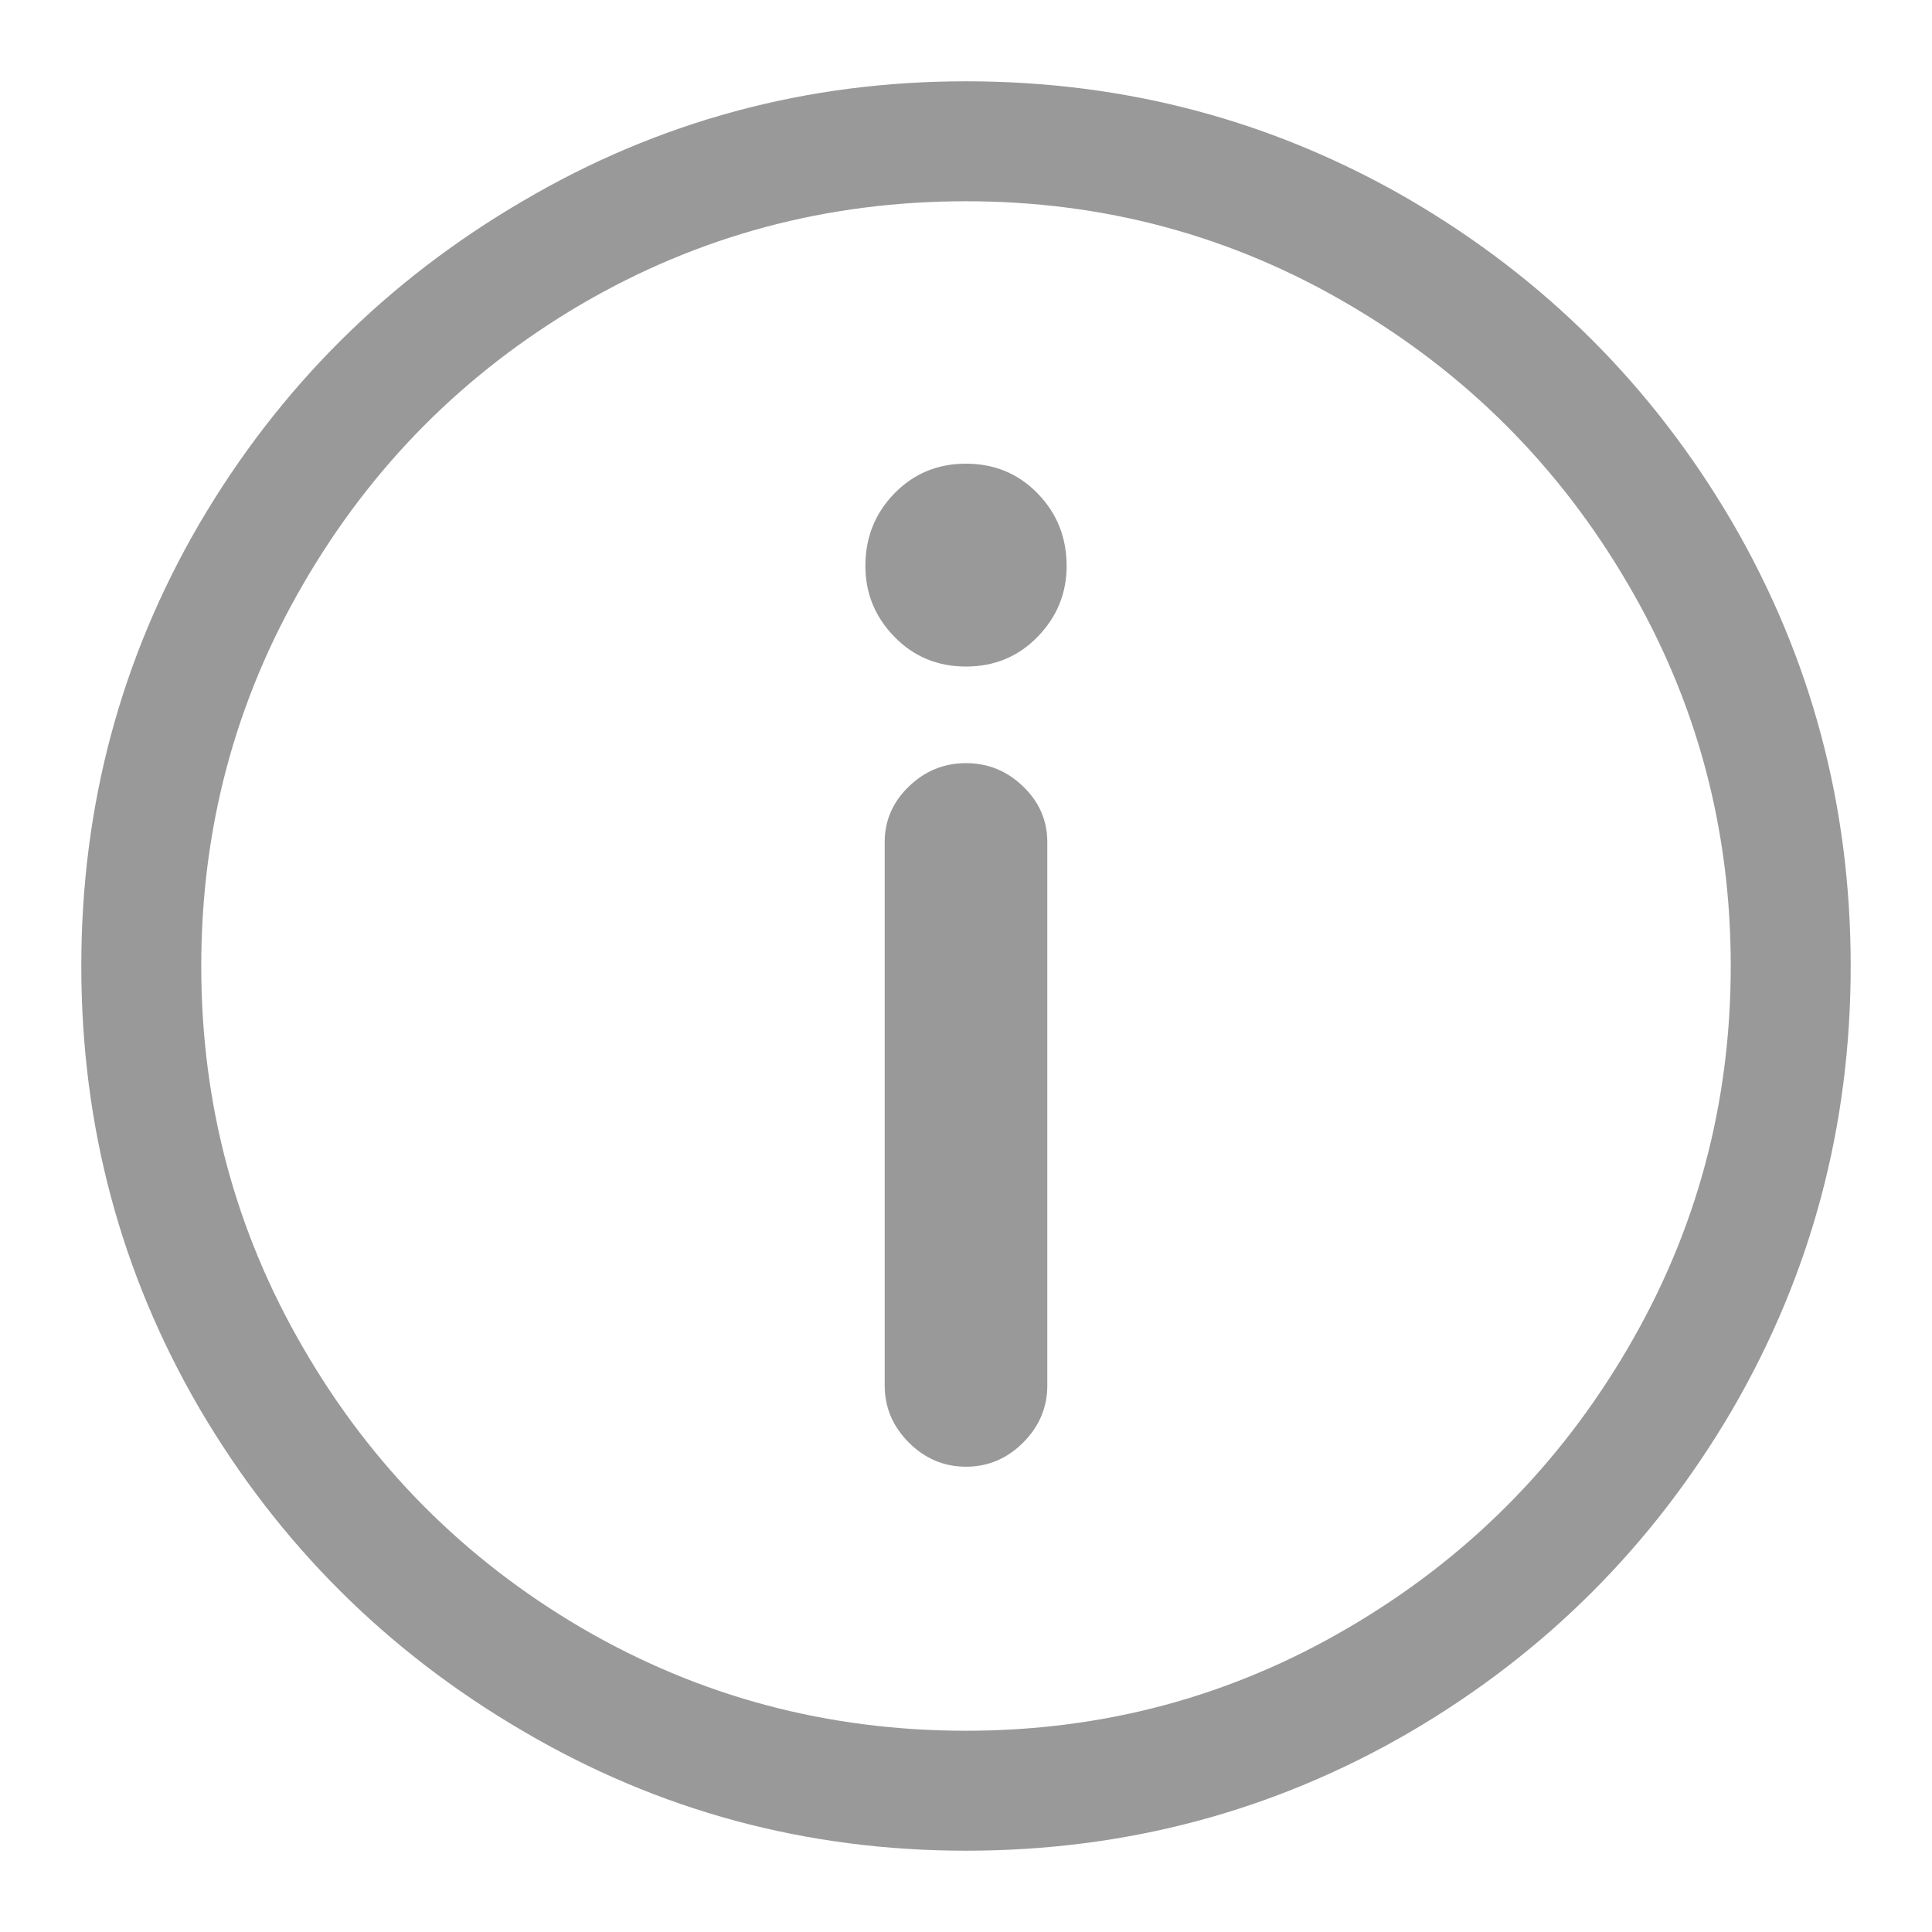
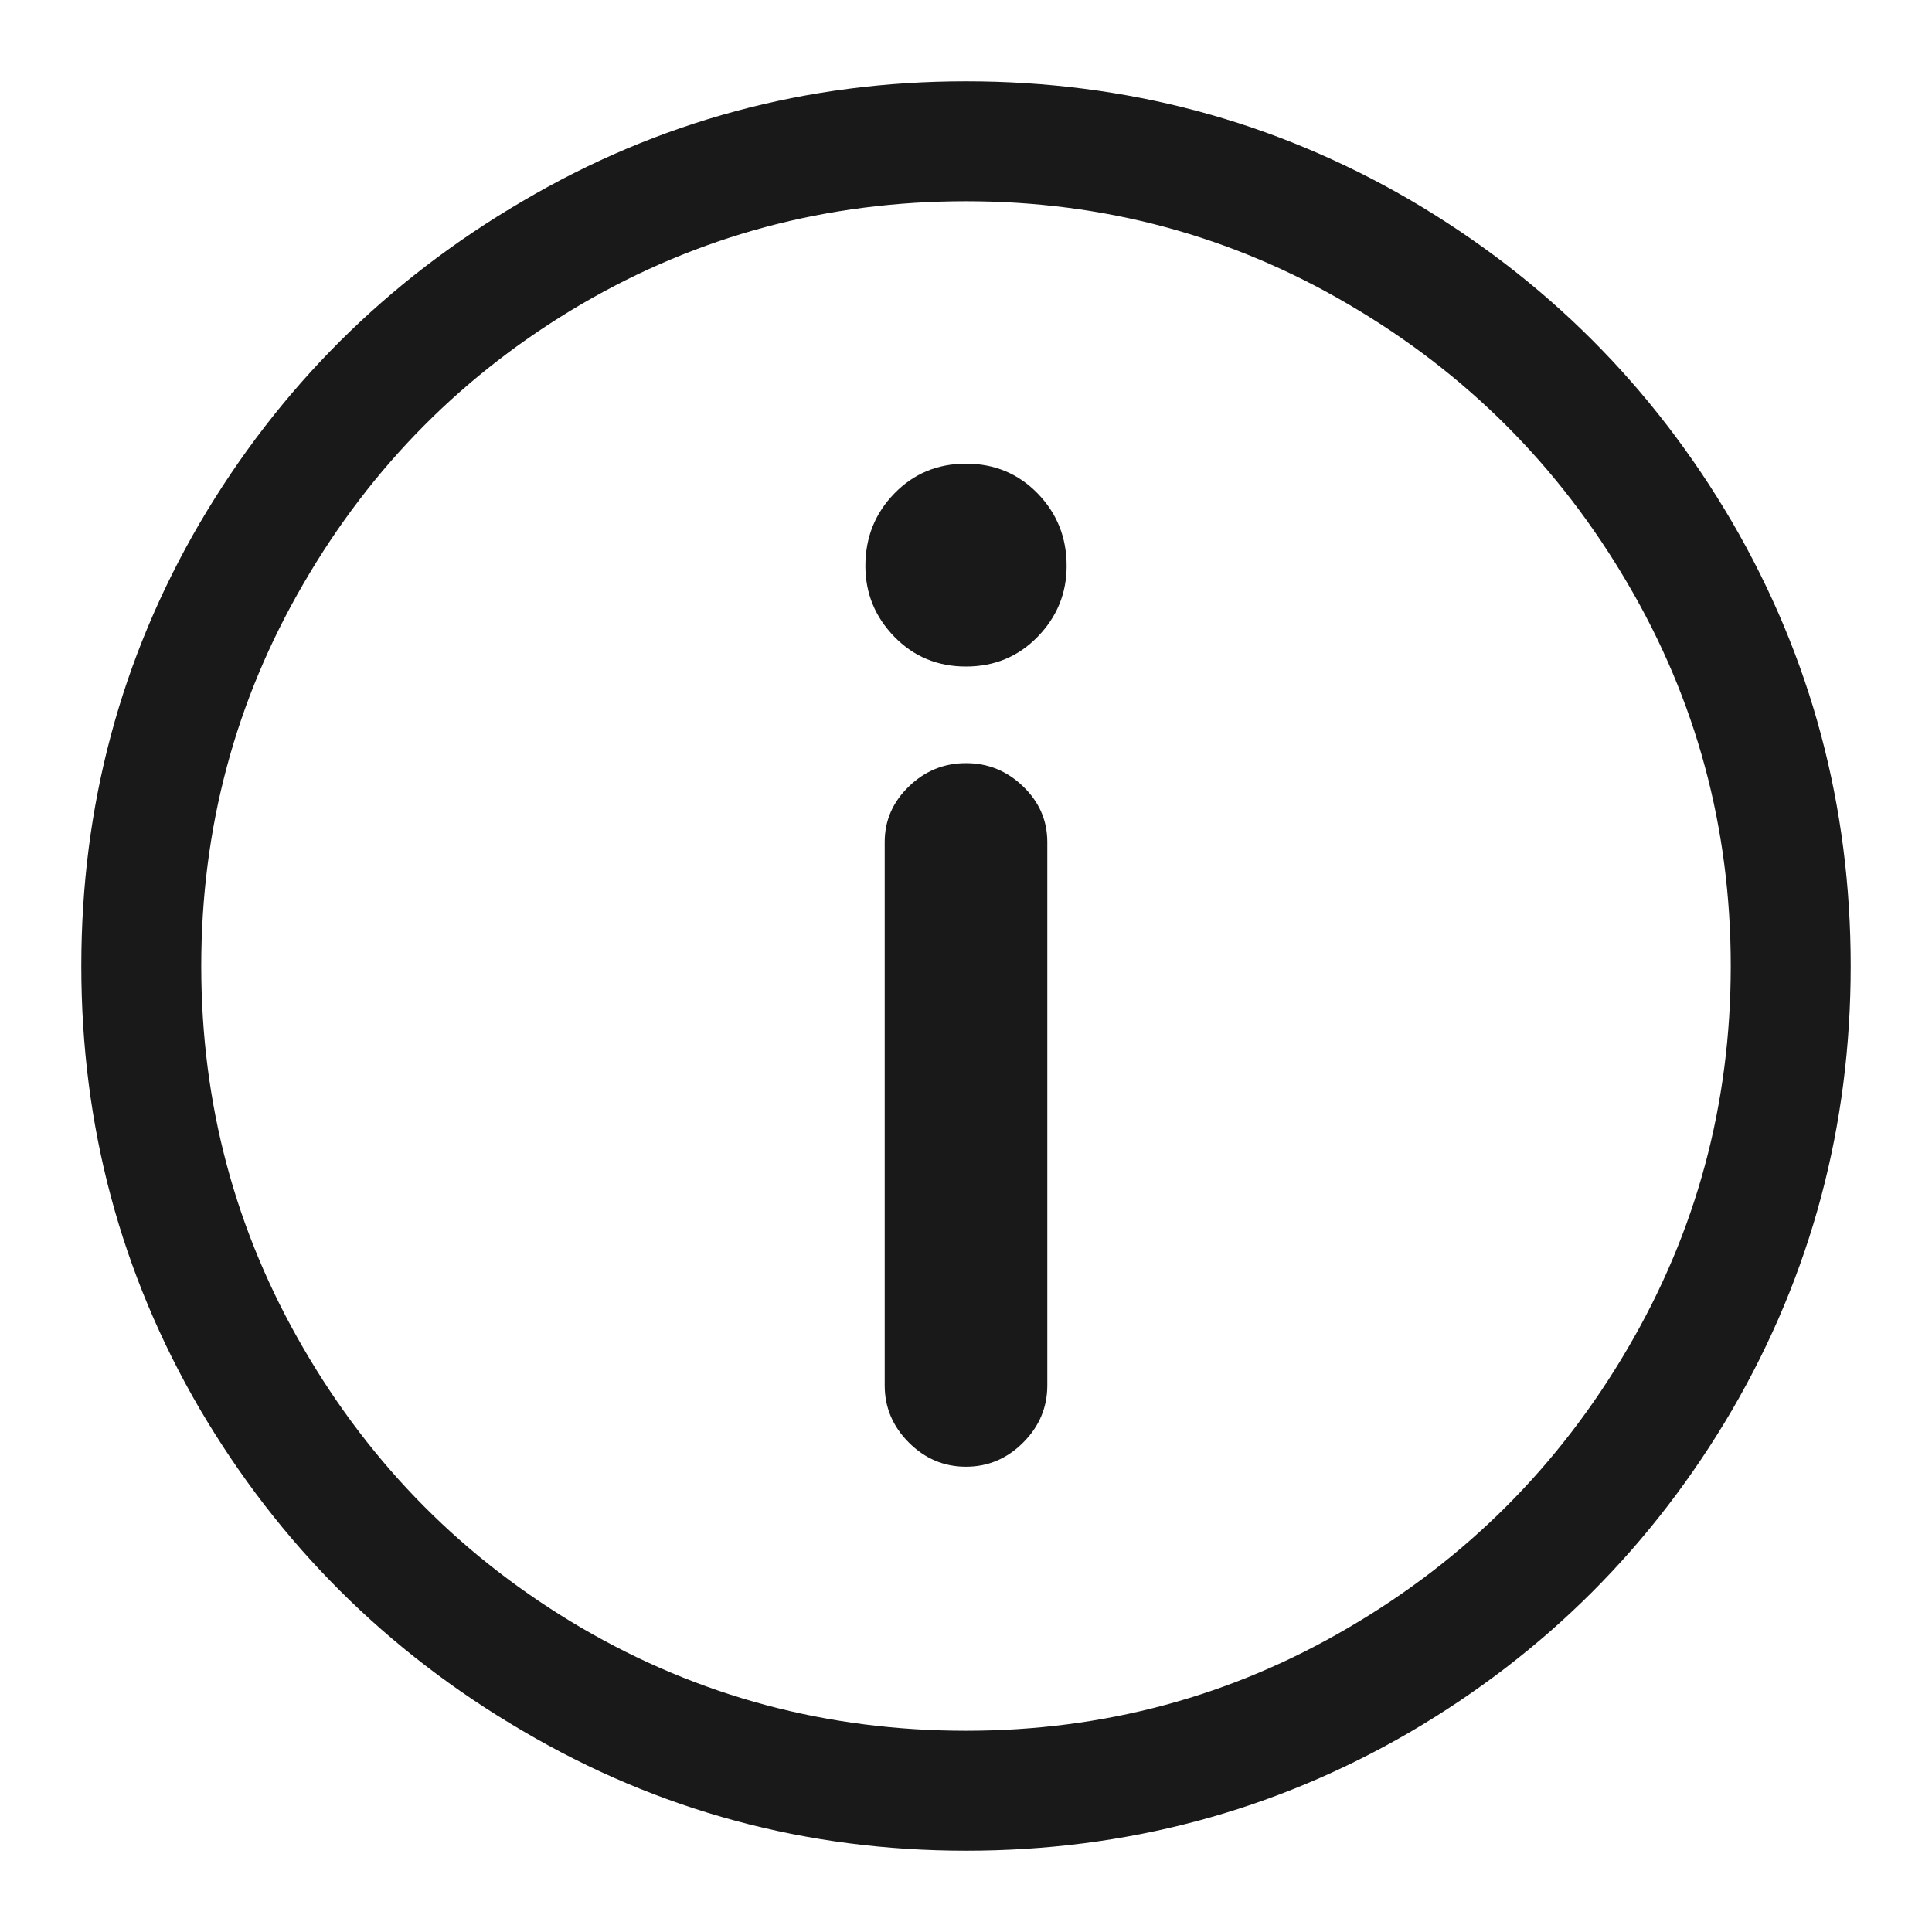
<svg xmlns="http://www.w3.org/2000/svg" width="24" height="24">
  <rect width="24" height="24" opacity="0" />
  <g>
-     <path d="M10.75 7.03Q10.75 7.54 11.11 7.91Q11.47 8.28 12 8.28Q12.53 8.28 12.89 7.91Q13.25 7.54 13.25 7.03Q13.25 6.5 12.89 6.13Q12.53 5.76 12 5.76Q11.47 5.76 11.11 6.13Q10.75 6.5 10.75 7.03ZM10.99 17.21Q10.99 17.62 11.29 17.92Q11.59 18.22 12 18.22Q12.41 18.22 12.71 17.92Q13.01 17.62 13.01 17.21L13.01 10.46Q13.01 10.06 12.71 9.77Q12.41 9.48 12 9.48Q11.59 9.48 11.29 9.77Q10.99 10.06 10.99 10.46L10.99 17.21Z" fill="rgba(0,0,0,0.4)" />
-     <path d="M12 22.99Q14.98 22.99 17.51 21.52Q20.04 20.04 21.52 17.51Q22.99 14.98 22.99 12Q22.99 9.02 21.52 6.49Q20.04 3.96 17.51 2.48Q14.98 1.01 12 1.01Q9.02 1.01 6.49 2.5Q3.96 3.98 2.48 6.5Q1.01 9.02 1.01 12Q1.01 14.98 2.48 17.5Q3.96 20.02 6.49 21.5Q9.02 22.99 12 22.99ZM2.5 12Q2.5 9.43 3.77 7.25Q5.04 5.06 7.22 3.78Q9.41 2.5 12 2.5Q14.57 2.5 16.75 3.78Q18.94 5.06 20.22 7.25Q21.5 9.43 21.5 12Q21.5 14.57 20.22 16.75Q18.94 18.94 16.75 20.22Q14.57 21.5 12 21.5Q9.41 21.5 7.22 20.22Q5.04 18.94 3.77 16.75Q2.5 14.57 2.5 12Z" fill="rgba(0,0,0,0.4)" />
+     <path d="M10.75 7.03Q10.75 7.54 11.11 7.91Q11.47 8.28 12 8.28Q12.53 8.28 12.89 7.91Q13.25 7.54 13.25 7.03Q13.25 6.5 12.89 6.13Q12.53 5.76 12 5.76Q11.47 5.76 11.11 6.13Q10.75 6.5 10.75 7.03ZM10.99 17.21Q10.99 17.62 11.29 17.92Q11.59 18.22 12 18.22Q12.41 18.22 12.71 17.92Q13.01 17.62 13.01 17.21L13.01 10.46Q13.01 10.06 12.71 9.77Q12.41 9.48 12 9.48Q11.59 9.48 11.29 9.77Q10.99 10.06 10.99 10.46L10.99 17.21Z" fill="rgba(0,0,0,0.902)" />
+     <path d="M12 22.99Q14.98 22.99 17.51 21.52Q20.04 20.04 21.52 17.51Q22.99 14.98 22.99 12Q22.99 9.02 21.52 6.49Q20.04 3.96 17.51 2.48Q14.98 1.01 12 1.01Q9.02 1.01 6.49 2.5Q3.96 3.98 2.48 6.5Q1.01 9.02 1.01 12Q1.01 14.98 2.48 17.5Q3.96 20.02 6.49 21.5Q9.02 22.99 12 22.99ZM2.5 12Q2.5 9.43 3.77 7.25Q5.04 5.06 7.22 3.78Q9.41 2.5 12 2.5Q14.57 2.5 16.75 3.78Q18.94 5.06 20.22 7.25Q21.5 9.43 21.5 12Q21.5 14.57 20.22 16.75Q18.94 18.94 16.75 20.22Q14.57 21.5 12 21.5Q9.41 21.5 7.22 20.22Q5.04 18.94 3.77 16.75Q2.5 14.57 2.5 12Z" fill="rgba(0,0,0,0.902)" />
  </g>
</svg>
